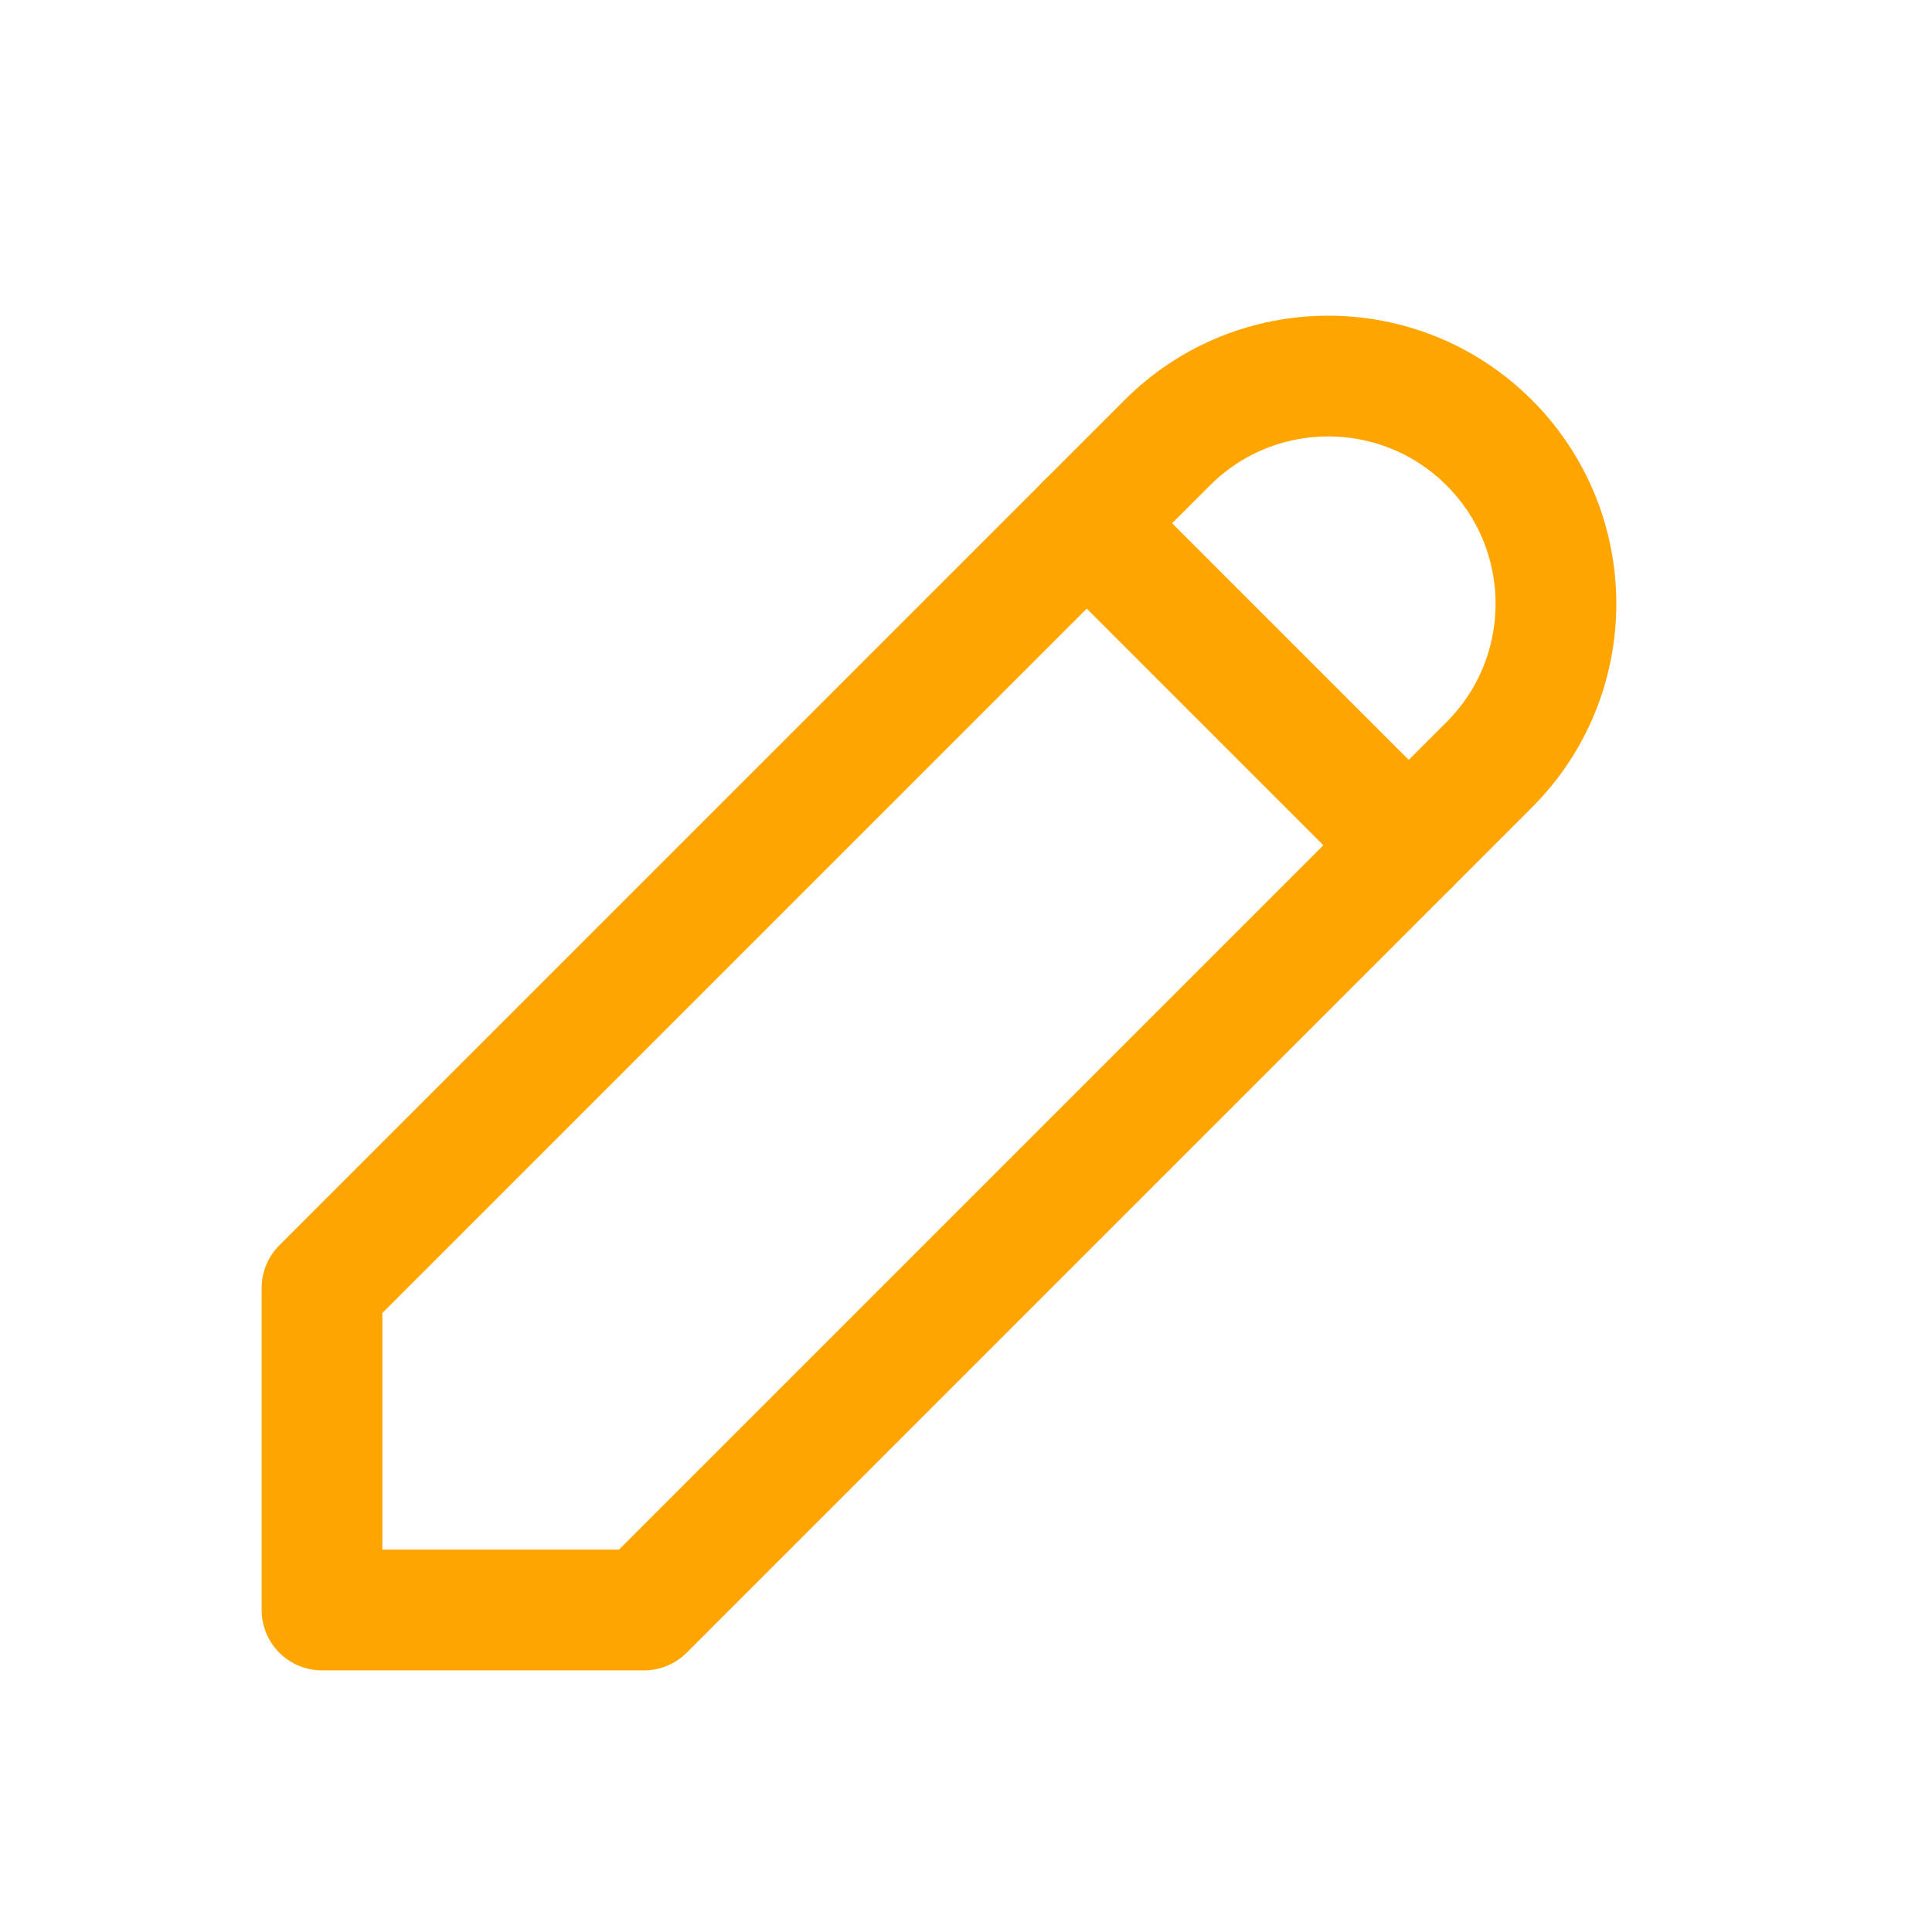
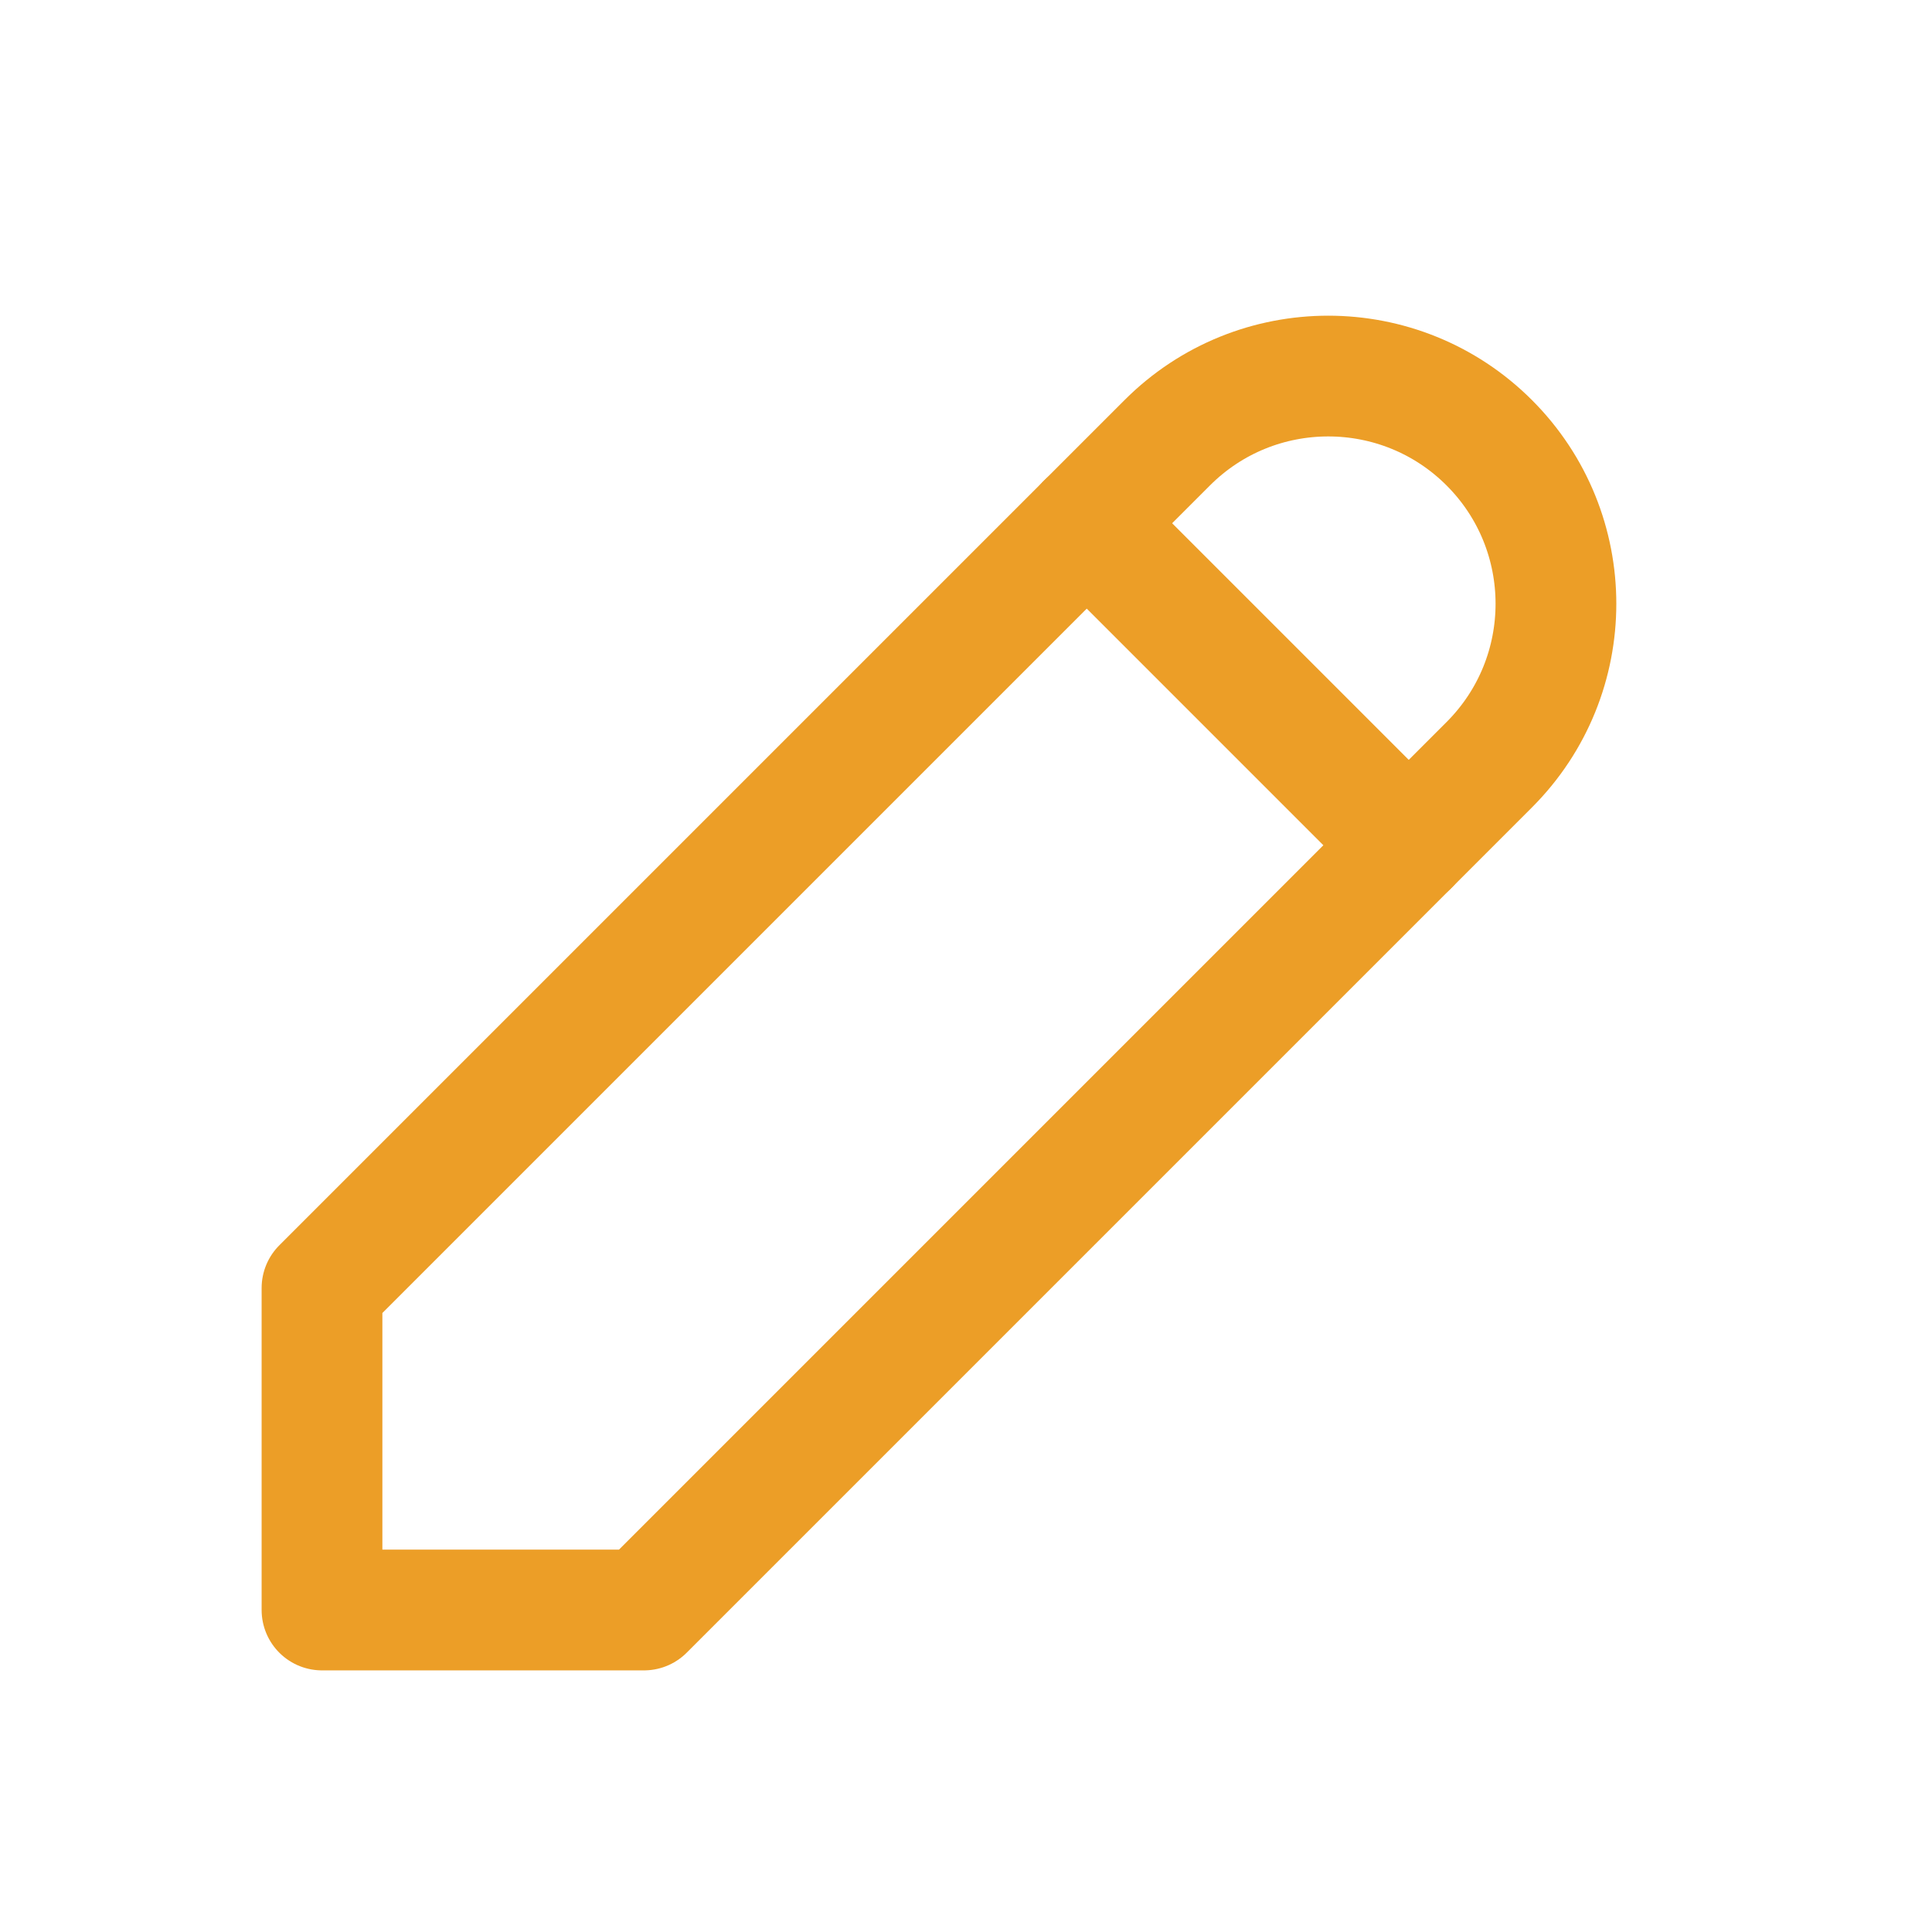
- <svg xmlns="http://www.w3.org/2000/svg" class="icon icon-tabler icon-tabler-pencil" width="44" height="44" viewBox="0 0 24 24" stroke-width="1.5" stroke="orange" fill="none" stroke-linecap="round" stroke-linejoin="round">
+ <svg xmlns="http://www.w3.org/2000/svg" class="icon icon-tabler icon-tabler-pencil" width="44" height="44" viewBox="0 0 24 24" stroke-width="1.5" stroke="#EC9E27" fill="none" stroke-linecap="round" stroke-linejoin="round">
  <path stroke="none" d="M0 0h24v24H0z" fill="none" />
  <path d="M4 20h4l10.5 -10.5a1.5 1.5 0 0 0 -4 -4l-10.5 10.5v4" />
  <line x1="13.5" y1="6.5" x2="17.5" y2="10.5" />
</svg>
